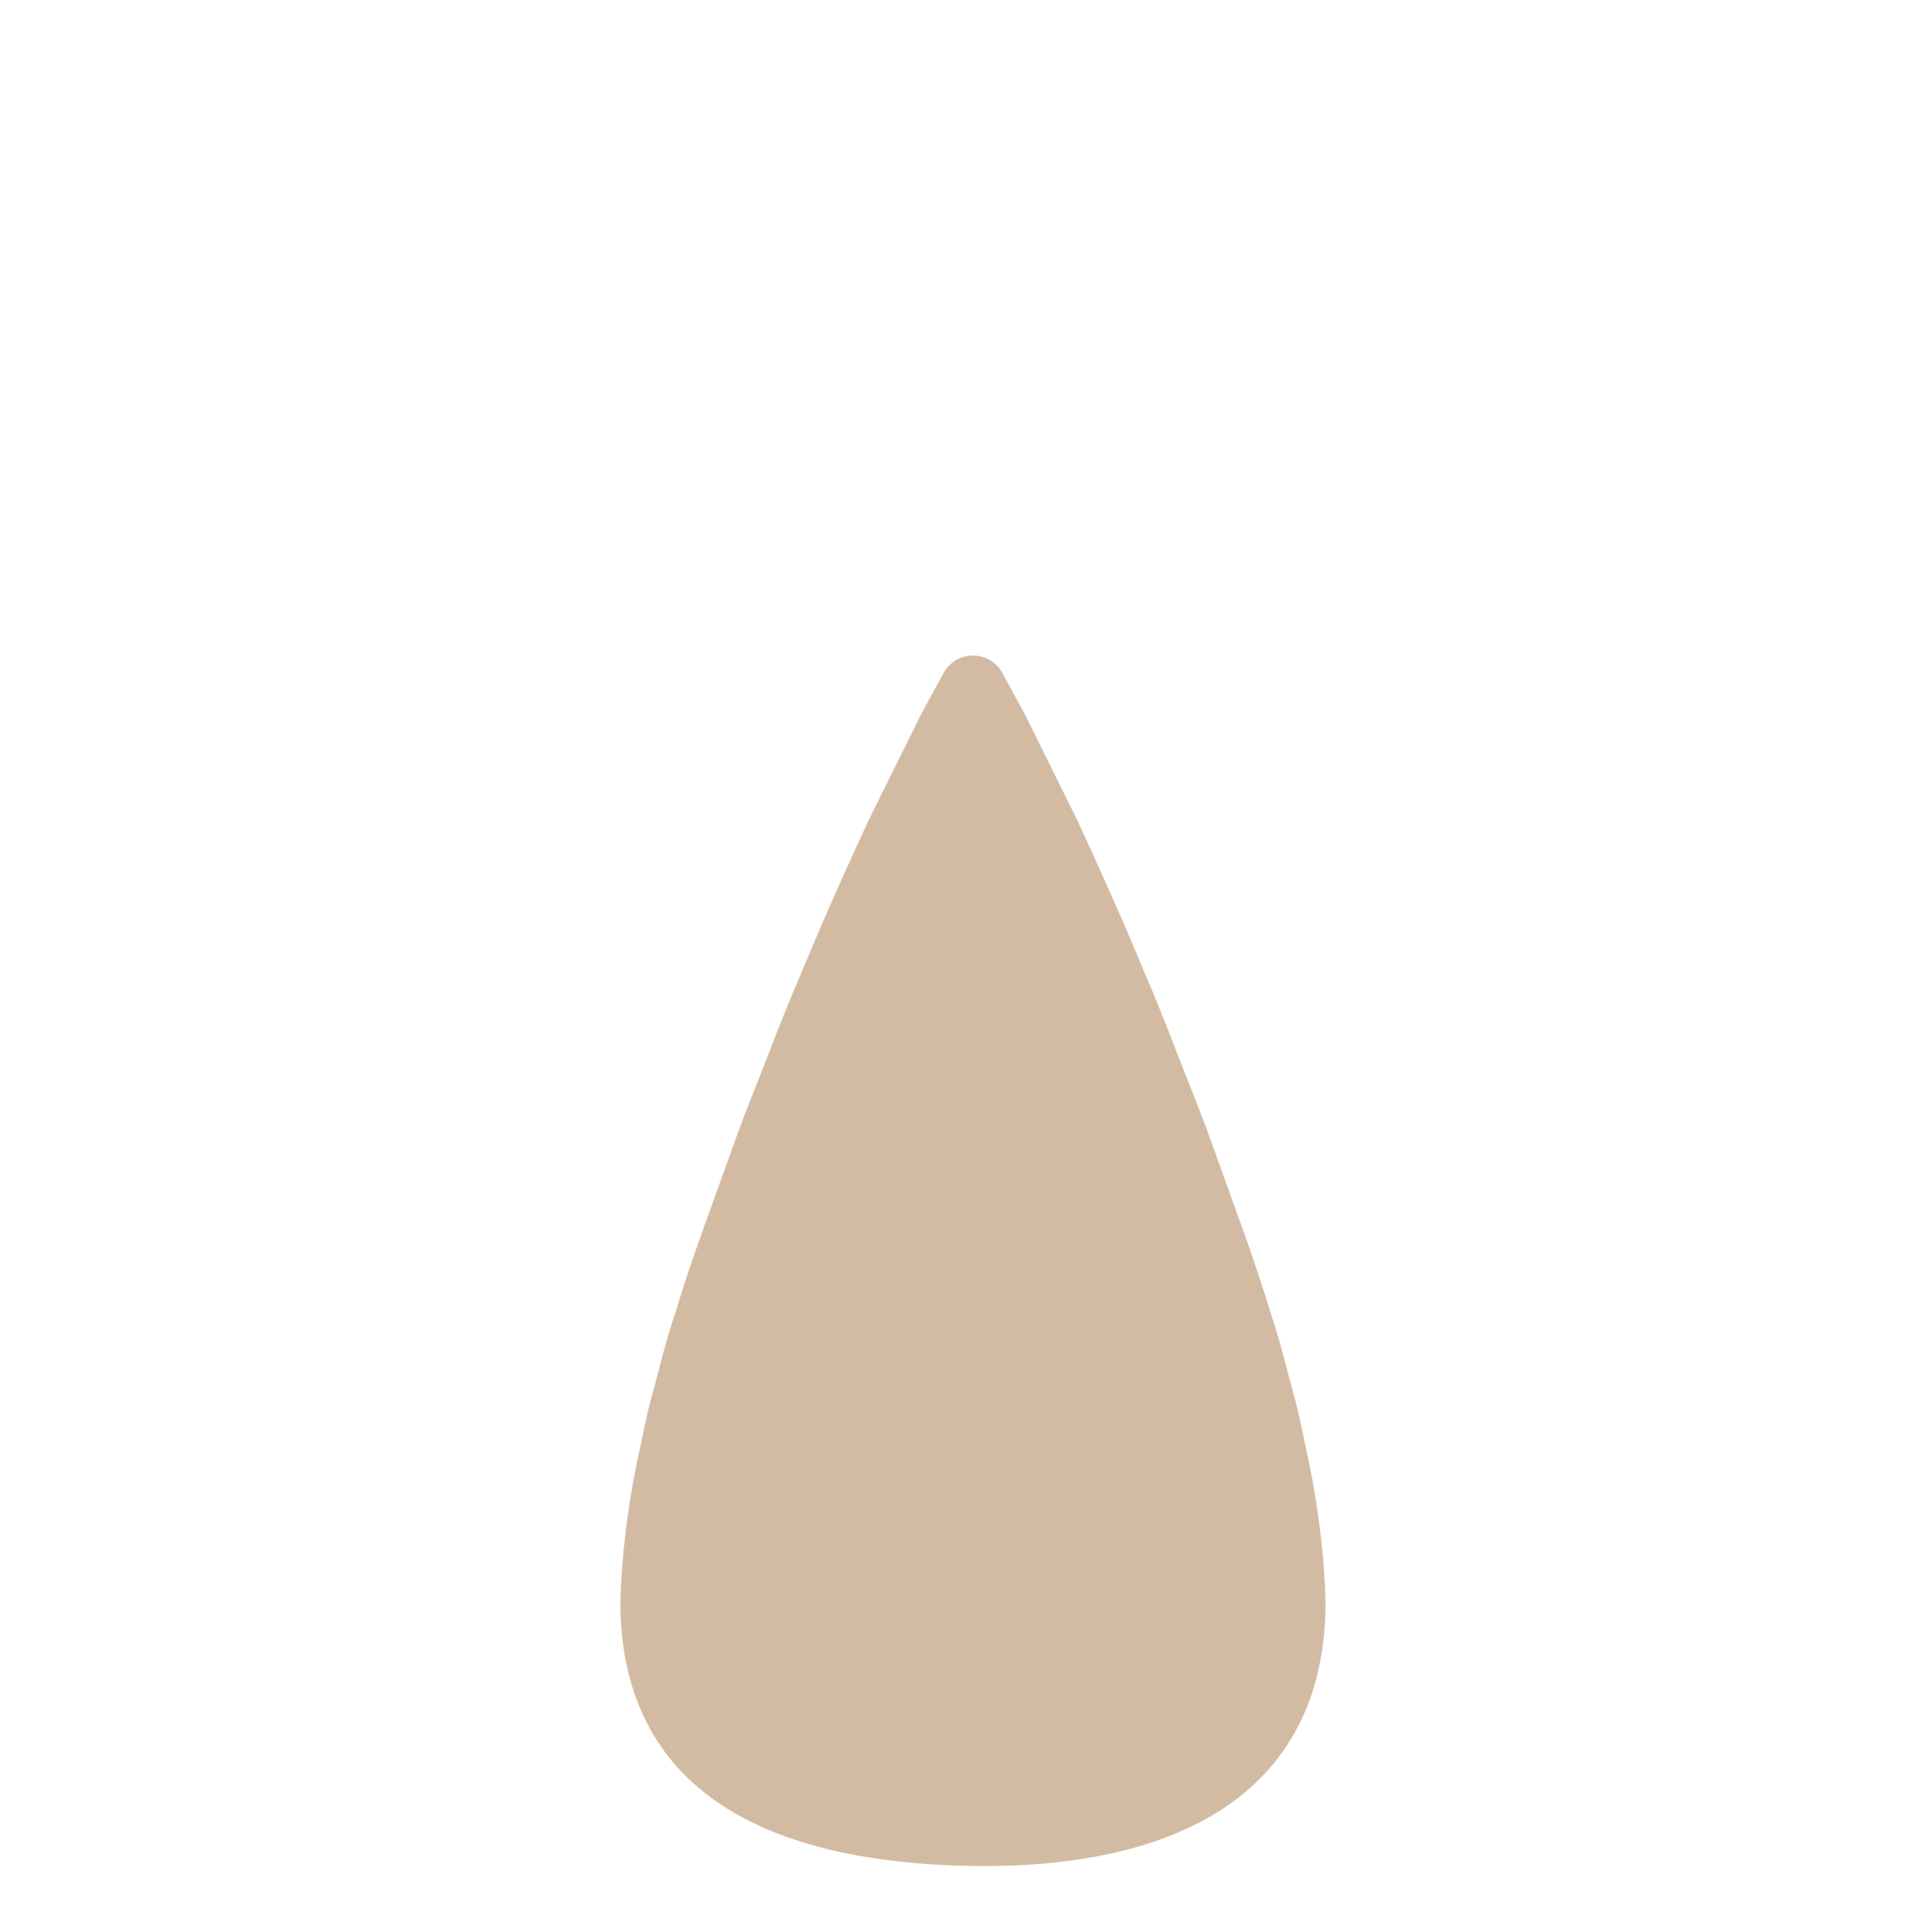
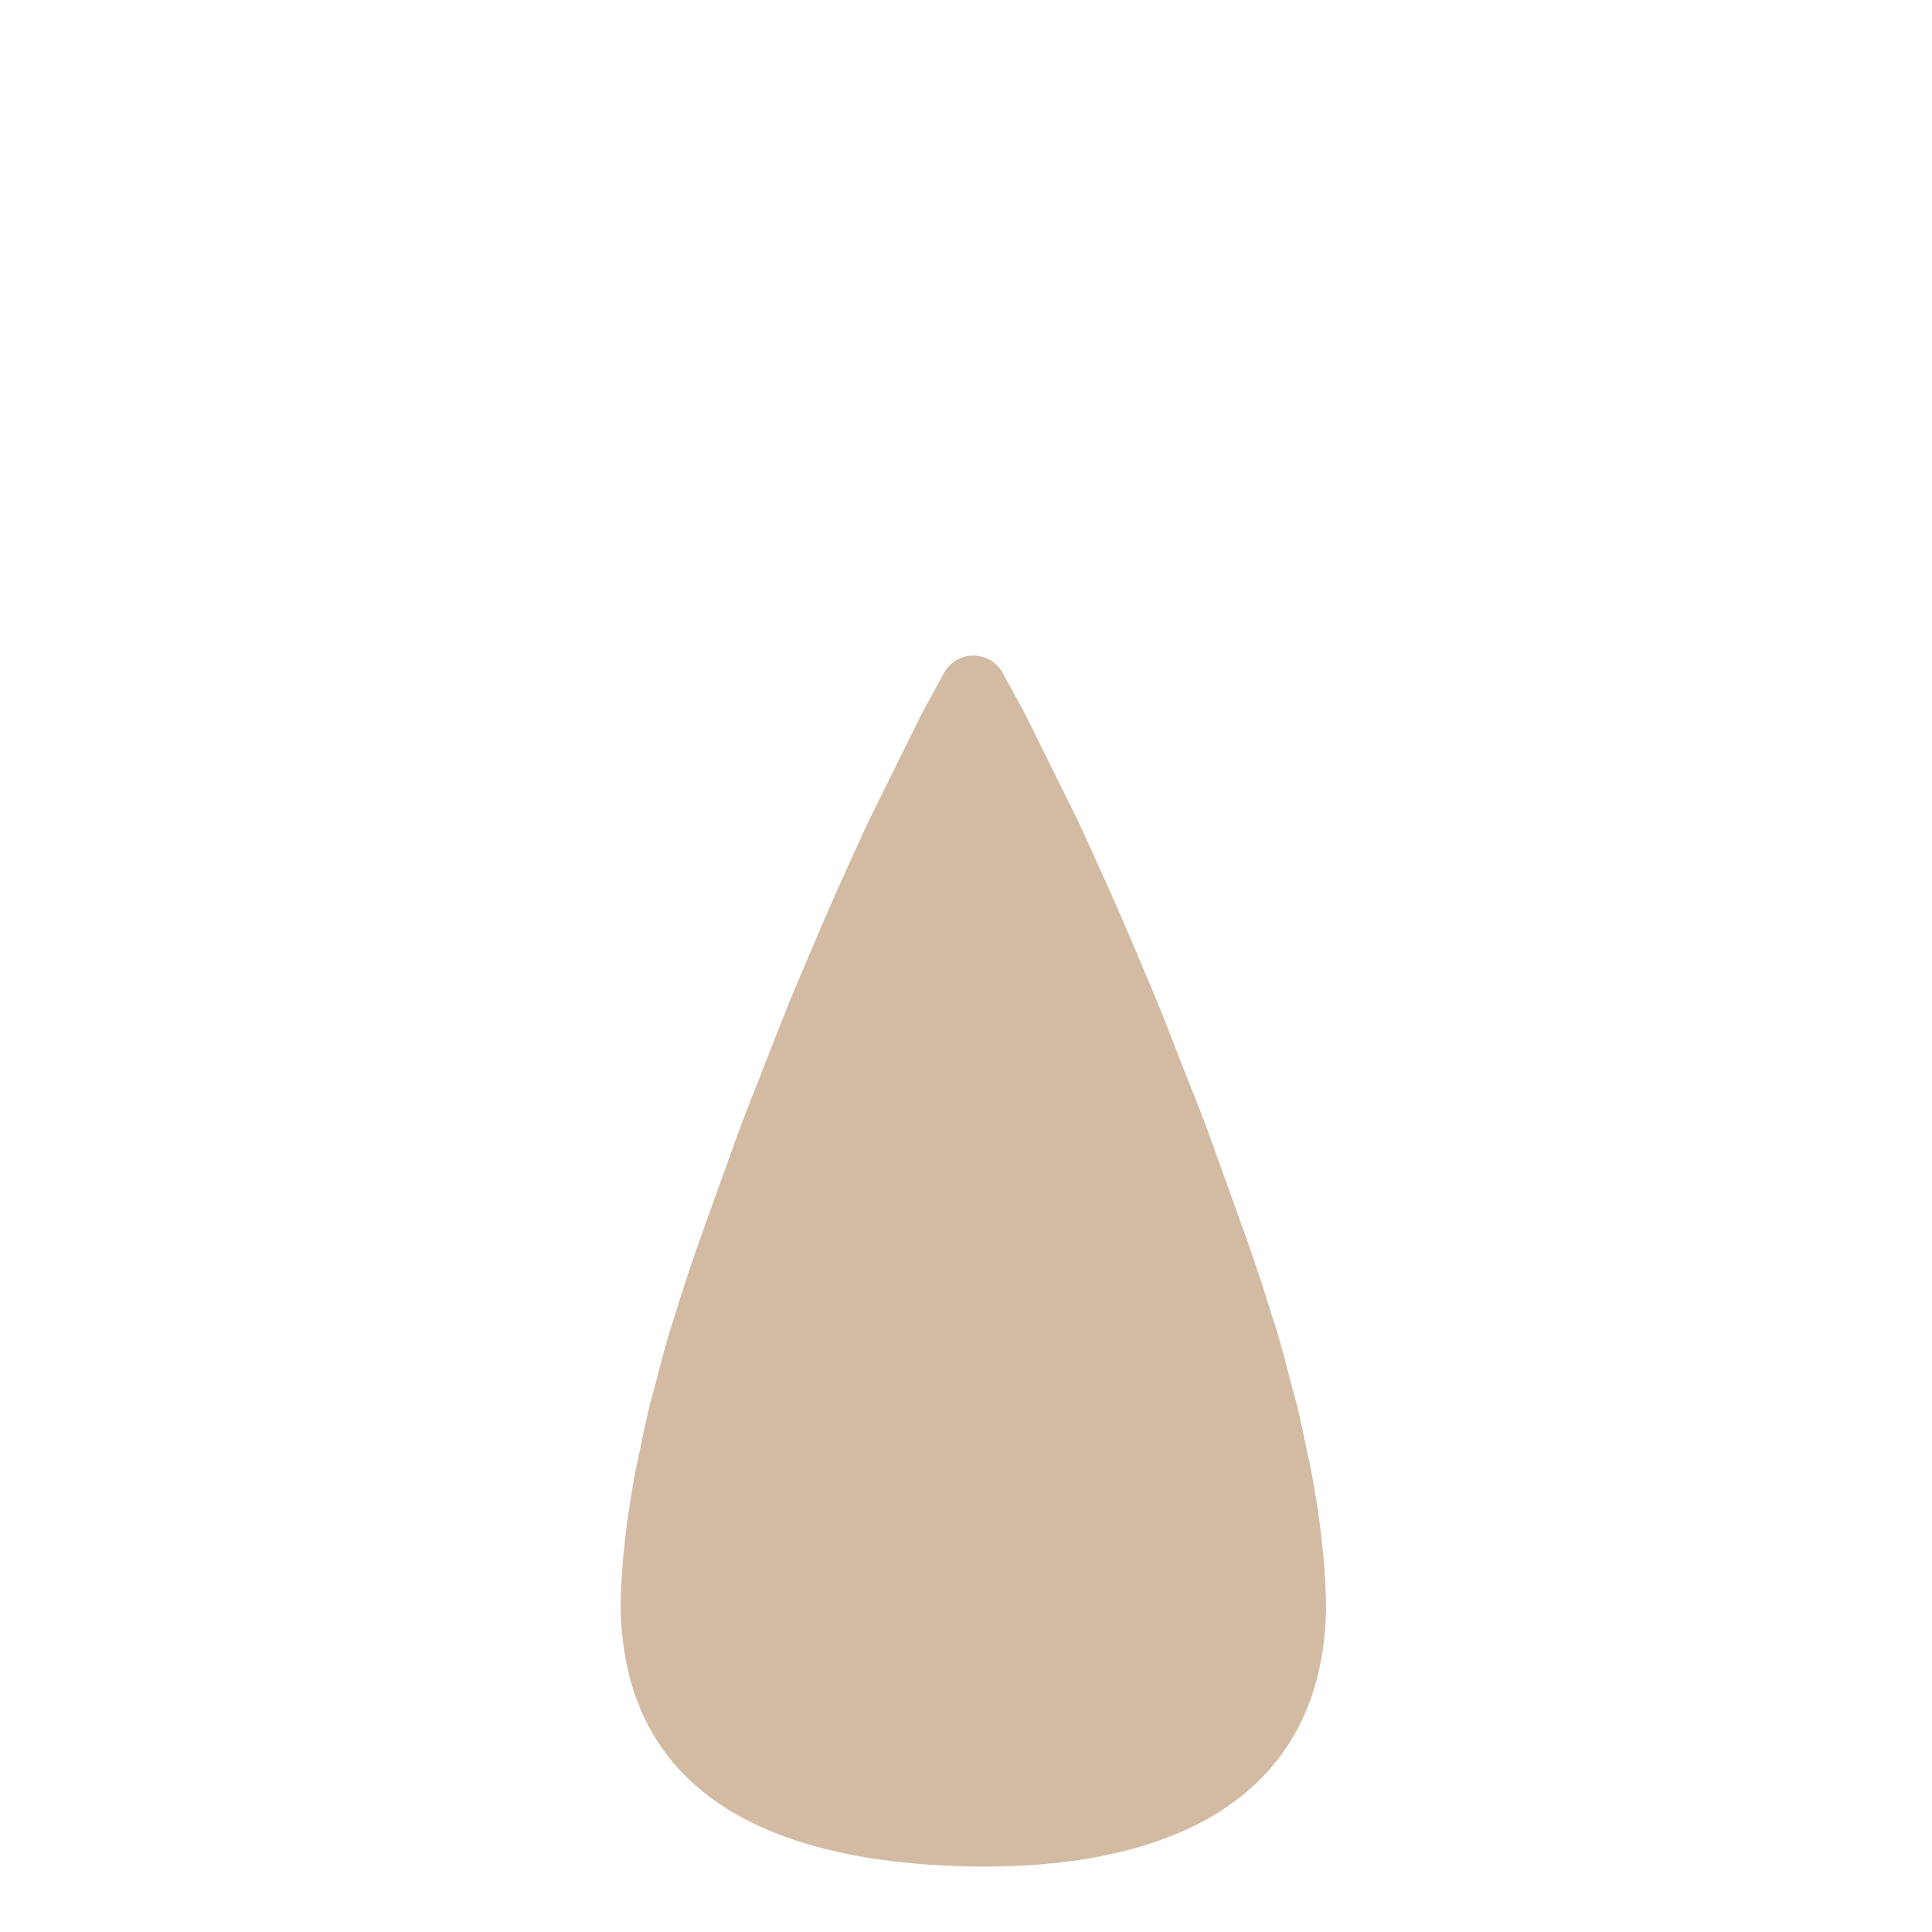
- <svg xmlns="http://www.w3.org/2000/svg" version="1.1" x="0px" y="0px" viewBox="0 0 566.93 566.93" enable-background="new 0 0 566.93 566.93" xml:space="preserve">
+ <svg xmlns="http://www.w3.org/2000/svg" version="1.1" x="0px" y="0px" viewBox="0 0 512 512" enable-background="new 0 0 512 512" xml:space="preserve">
  <g id="Layer_2">
-     <path fill="#D3BBA3" d="M294.261,197.564c0,0,2.341,4.302,6.438,11.83c3.732,7.527,9.061,18.281,15.458,31.186   c5.962,12.904,12.808,27.96,19.465,44.09c3.509,8.065,6.801,16.4,10.078,24.869c3.243,8.469,6.863,17.072,9.892,25.674   c6.13,17.207,12.693,34.412,17.517,50.542c2.76,8.065,4.518,15.862,6.565,23.255c2.081,7.393,3.222,14.384,4.717,20.836   c5.161,25.809,4.719,43.015,4.719,43.015c-1.468,57.155-48.993,76.333-106.148,74.864c-55.278-1.421-99.325-20.236-100.828-74.864   c0,0-0.442-17.206,4.719-43.015c1.495-6.452,2.636-13.442,4.717-20.836c2.048-7.393,3.806-15.19,6.565-23.255   c4.824-16.13,11.387-33.336,17.517-50.542c3.03-8.603,6.649-17.206,9.892-25.673c3.278-8.469,6.57-16.803,10.079-24.869   c6.657-16.13,13.503-31.186,19.465-44.09c6.396-12.904,11.726-23.658,15.458-31.186c4.097-7.527,6.438-11.83,6.438-11.83   c2.597-4.77,8.568-6.532,13.339-3.936C292.056,194.571,293.386,195.951,294.261,197.564z" />
+     <path fill="#D3BBA3" d="M265.75,178.359c0,0,2.114,3.885,5.814,10.684c3.37,6.798,8.183,16.51,13.96,28.164   c5.384,11.654,11.567,25.251,17.579,39.818c3.169,7.284,6.142,14.811,9.102,22.459c2.929,7.648,6.198,15.418,8.934,23.186   c5.536,15.54,11.463,31.078,15.82,45.645c2.493,7.284,4.08,14.325,5.929,21.002c1.879,6.677,2.91,12.99,4.26,18.817   c4.661,23.308,4.262,38.847,4.262,38.847c-1.326,51.617-44.246,68.937-95.863,67.61c-49.922-1.283-89.701-18.275-91.059-67.61   c0,0-0.399-15.539,4.262-38.847c1.35-5.827,2.381-12.14,4.26-18.817c1.85-6.677,3.437-13.718,5.929-21.002   c4.357-14.567,10.284-30.106,15.82-45.645c2.736-7.769,6.005-15.539,8.934-23.186c2.96-7.648,5.933-15.175,9.102-22.459   c6.012-14.567,12.195-28.164,17.579-39.818c5.776-11.654,10.59-21.366,13.96-28.164c3.7-6.798,5.814-10.684,5.814-10.684   c2.345-4.308,7.738-5.899,12.047-3.555C263.759,175.656,264.96,176.902,265.75,178.359z" />
  </g>
  <g id="Layer_1">
</g>
</svg>
